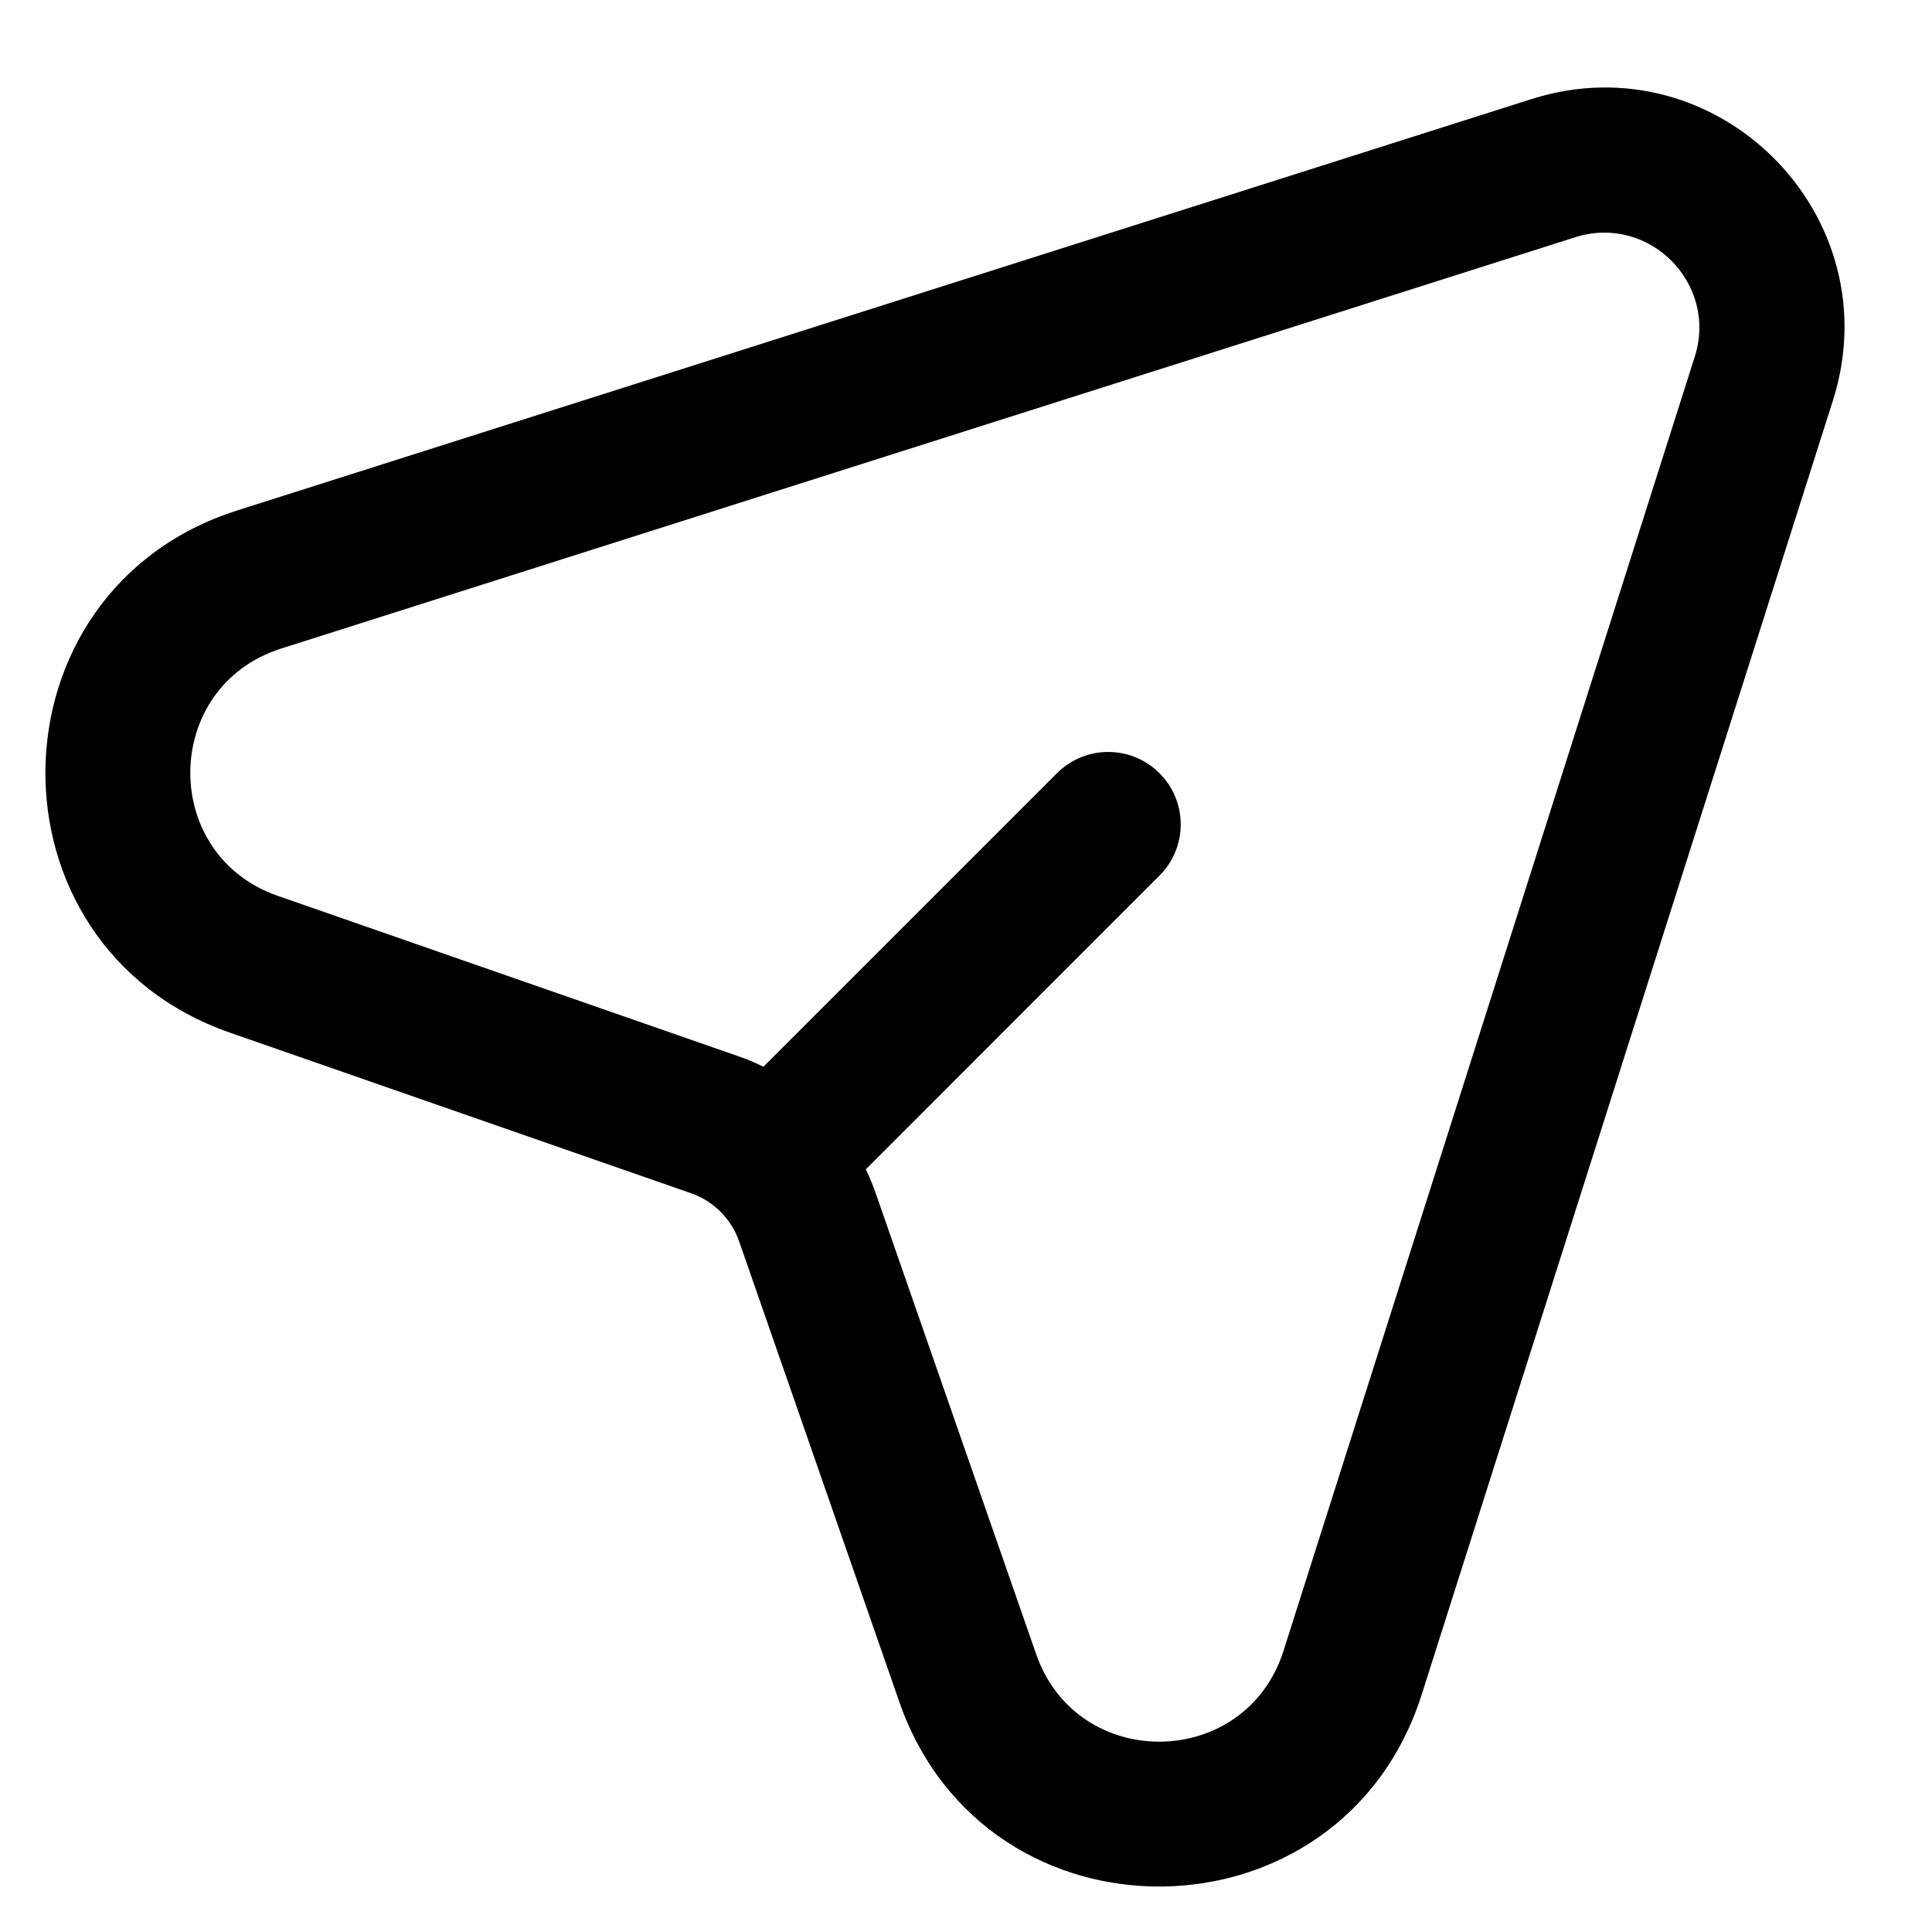
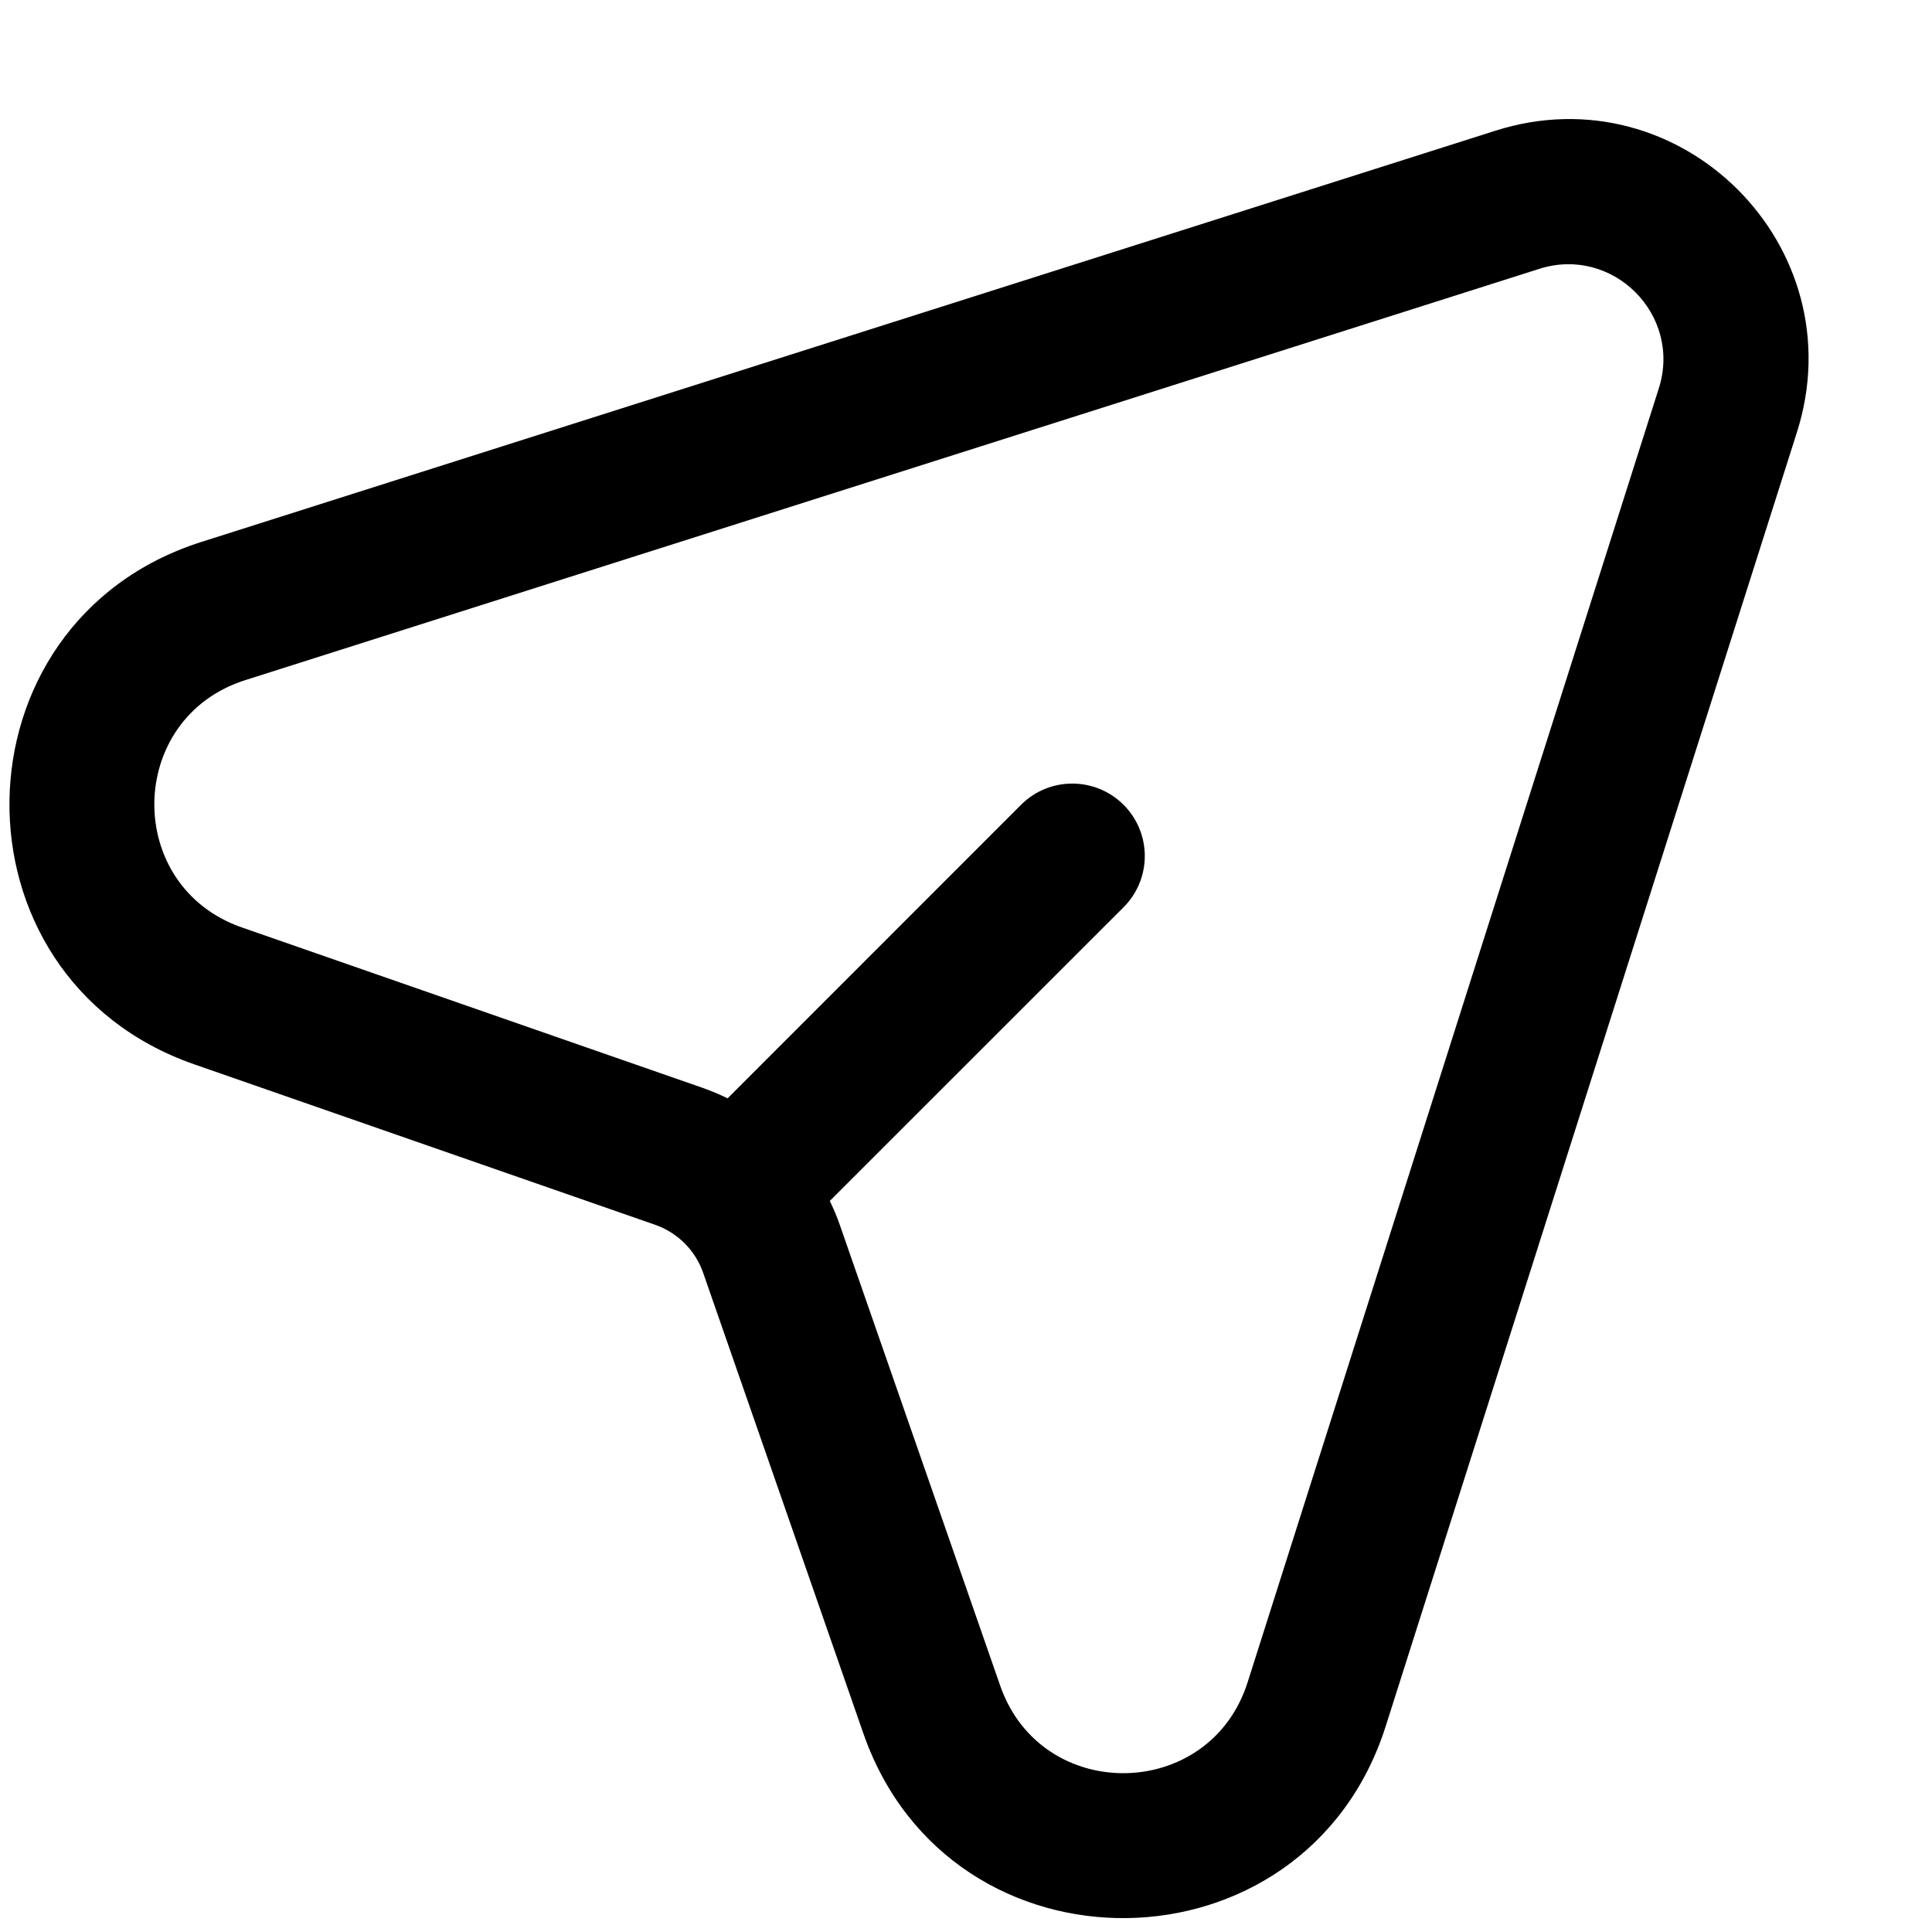
<svg xmlns="http://www.w3.org/2000/svg" width="20" height="20" viewBox="0 0 20 20" fill="none" data-fui-icon="true">
-   <path fill-rule="evenodd" clip-rule="evenodd" d="M15.853 1.026C17.774 0.416 19.584 2.226 18.974 4.147L14.717 17.543C13.887 20.154 10.209 20.204 9.309 17.616L7.651 12.849C7.57 12.617 7.386 12.433 7.153 12.352L2.383 10.691C-0.205 9.791 -0.154 6.114 2.456 5.284L15.853 1.026ZM17.544 3.693C17.786 2.932 17.068 2.214 16.306 2.456L2.91 6.714C1.674 7.107 1.651 8.848 2.876 9.274L7.646 10.935C7.735 10.966 7.821 11.002 7.903 11.043L10.942 8.004C11.235 7.711 11.71 7.711 12.003 8.004C12.296 8.297 12.296 8.772 12.003 9.064L8.963 12.105C9.002 12.186 9.037 12.271 9.067 12.357L10.726 17.123C11.152 18.349 12.893 18.326 13.287 17.089L17.544 3.693Z" fill="currentColor" />
+   <path fill-rule="evenodd" clip-rule="evenodd" d="M15.481 1.353C17.402 0.742 19.212 2.553 18.602 4.474L14.345 17.869C13.515 20.481 9.837 20.531 8.937 17.943L7.279 13.176C7.198 12.943 7.014 12.76 6.782 12.679L2.011 11.018C-0.577 10.117 -0.527 6.44 2.085 5.61L15.481 1.353ZM17.172 4.02C17.414 3.259 16.696 2.541 15.935 2.783L2.538 7.041C1.302 7.434 1.278 9.174 2.504 9.601L7.275 11.262C7.363 11.293 7.449 11.329 7.532 11.37L10.57 8.331C10.863 8.038 11.338 8.039 11.631 8.331C11.924 8.624 11.924 9.099 11.631 9.392L8.59 12.432C8.63 12.514 8.665 12.597 8.695 12.684L10.354 17.45C10.78 18.675 12.521 18.652 12.915 17.416L17.172 4.02Z" fill="currentColor" />
</svg>
